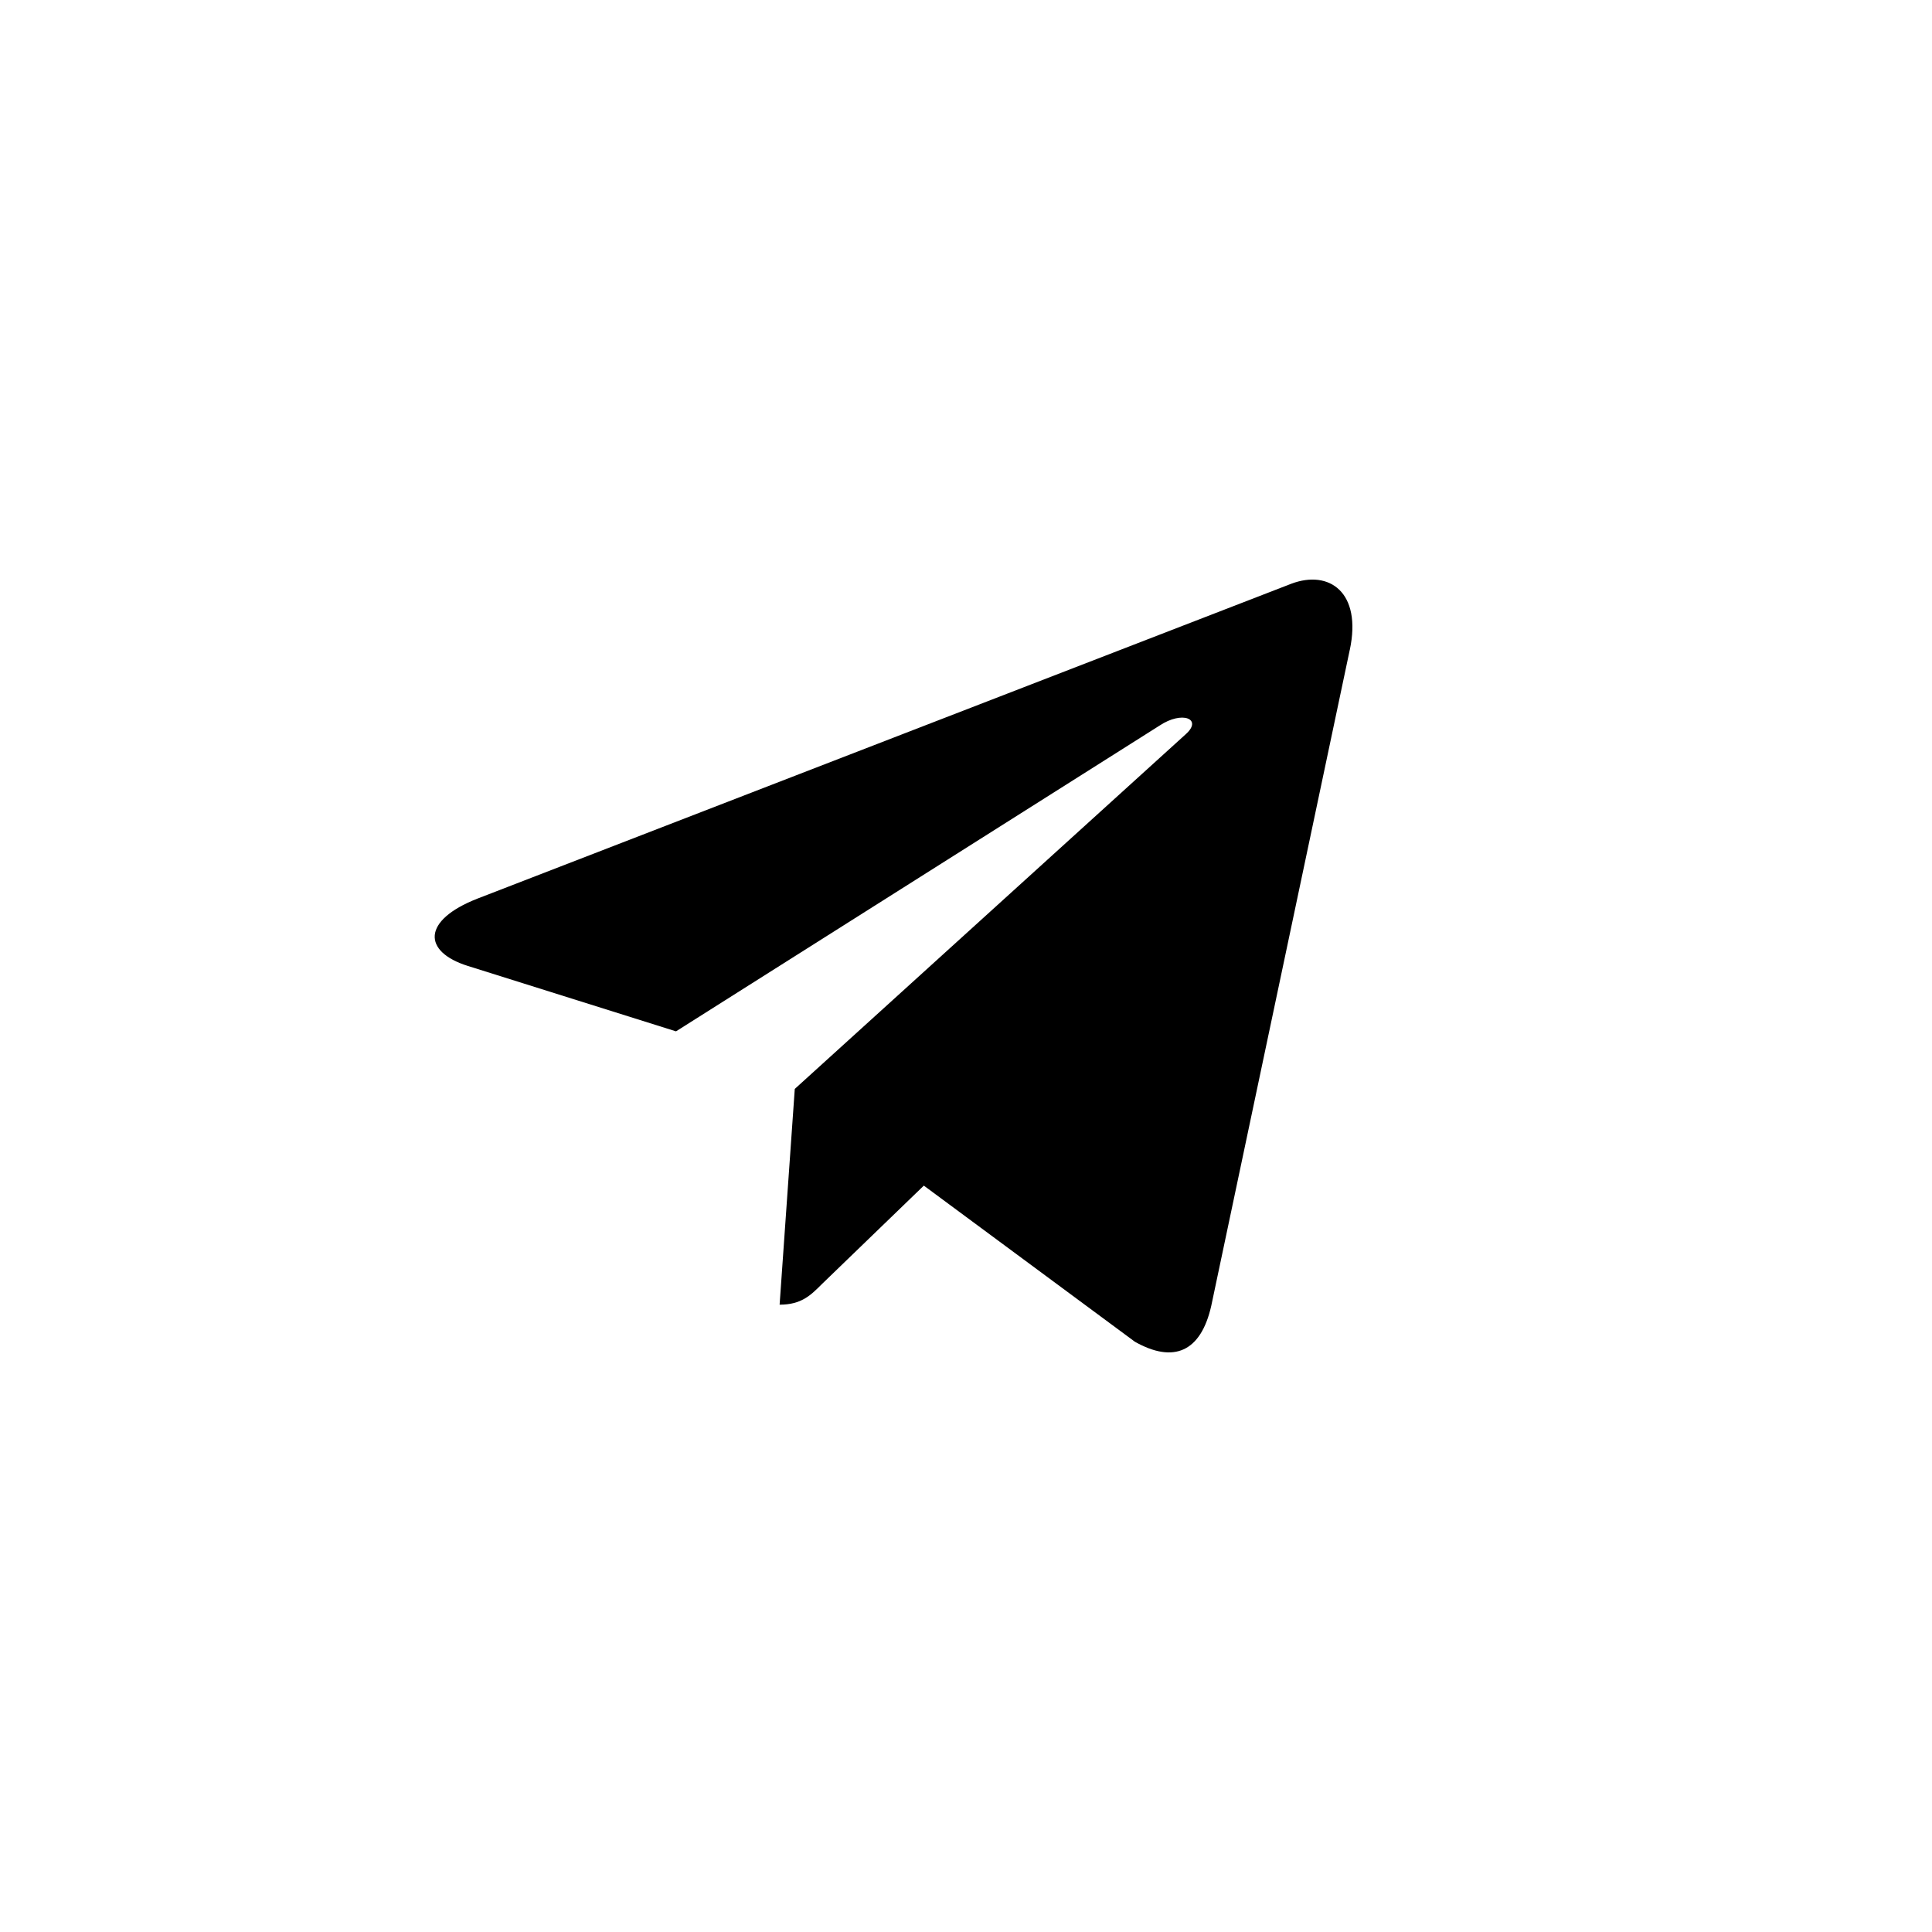
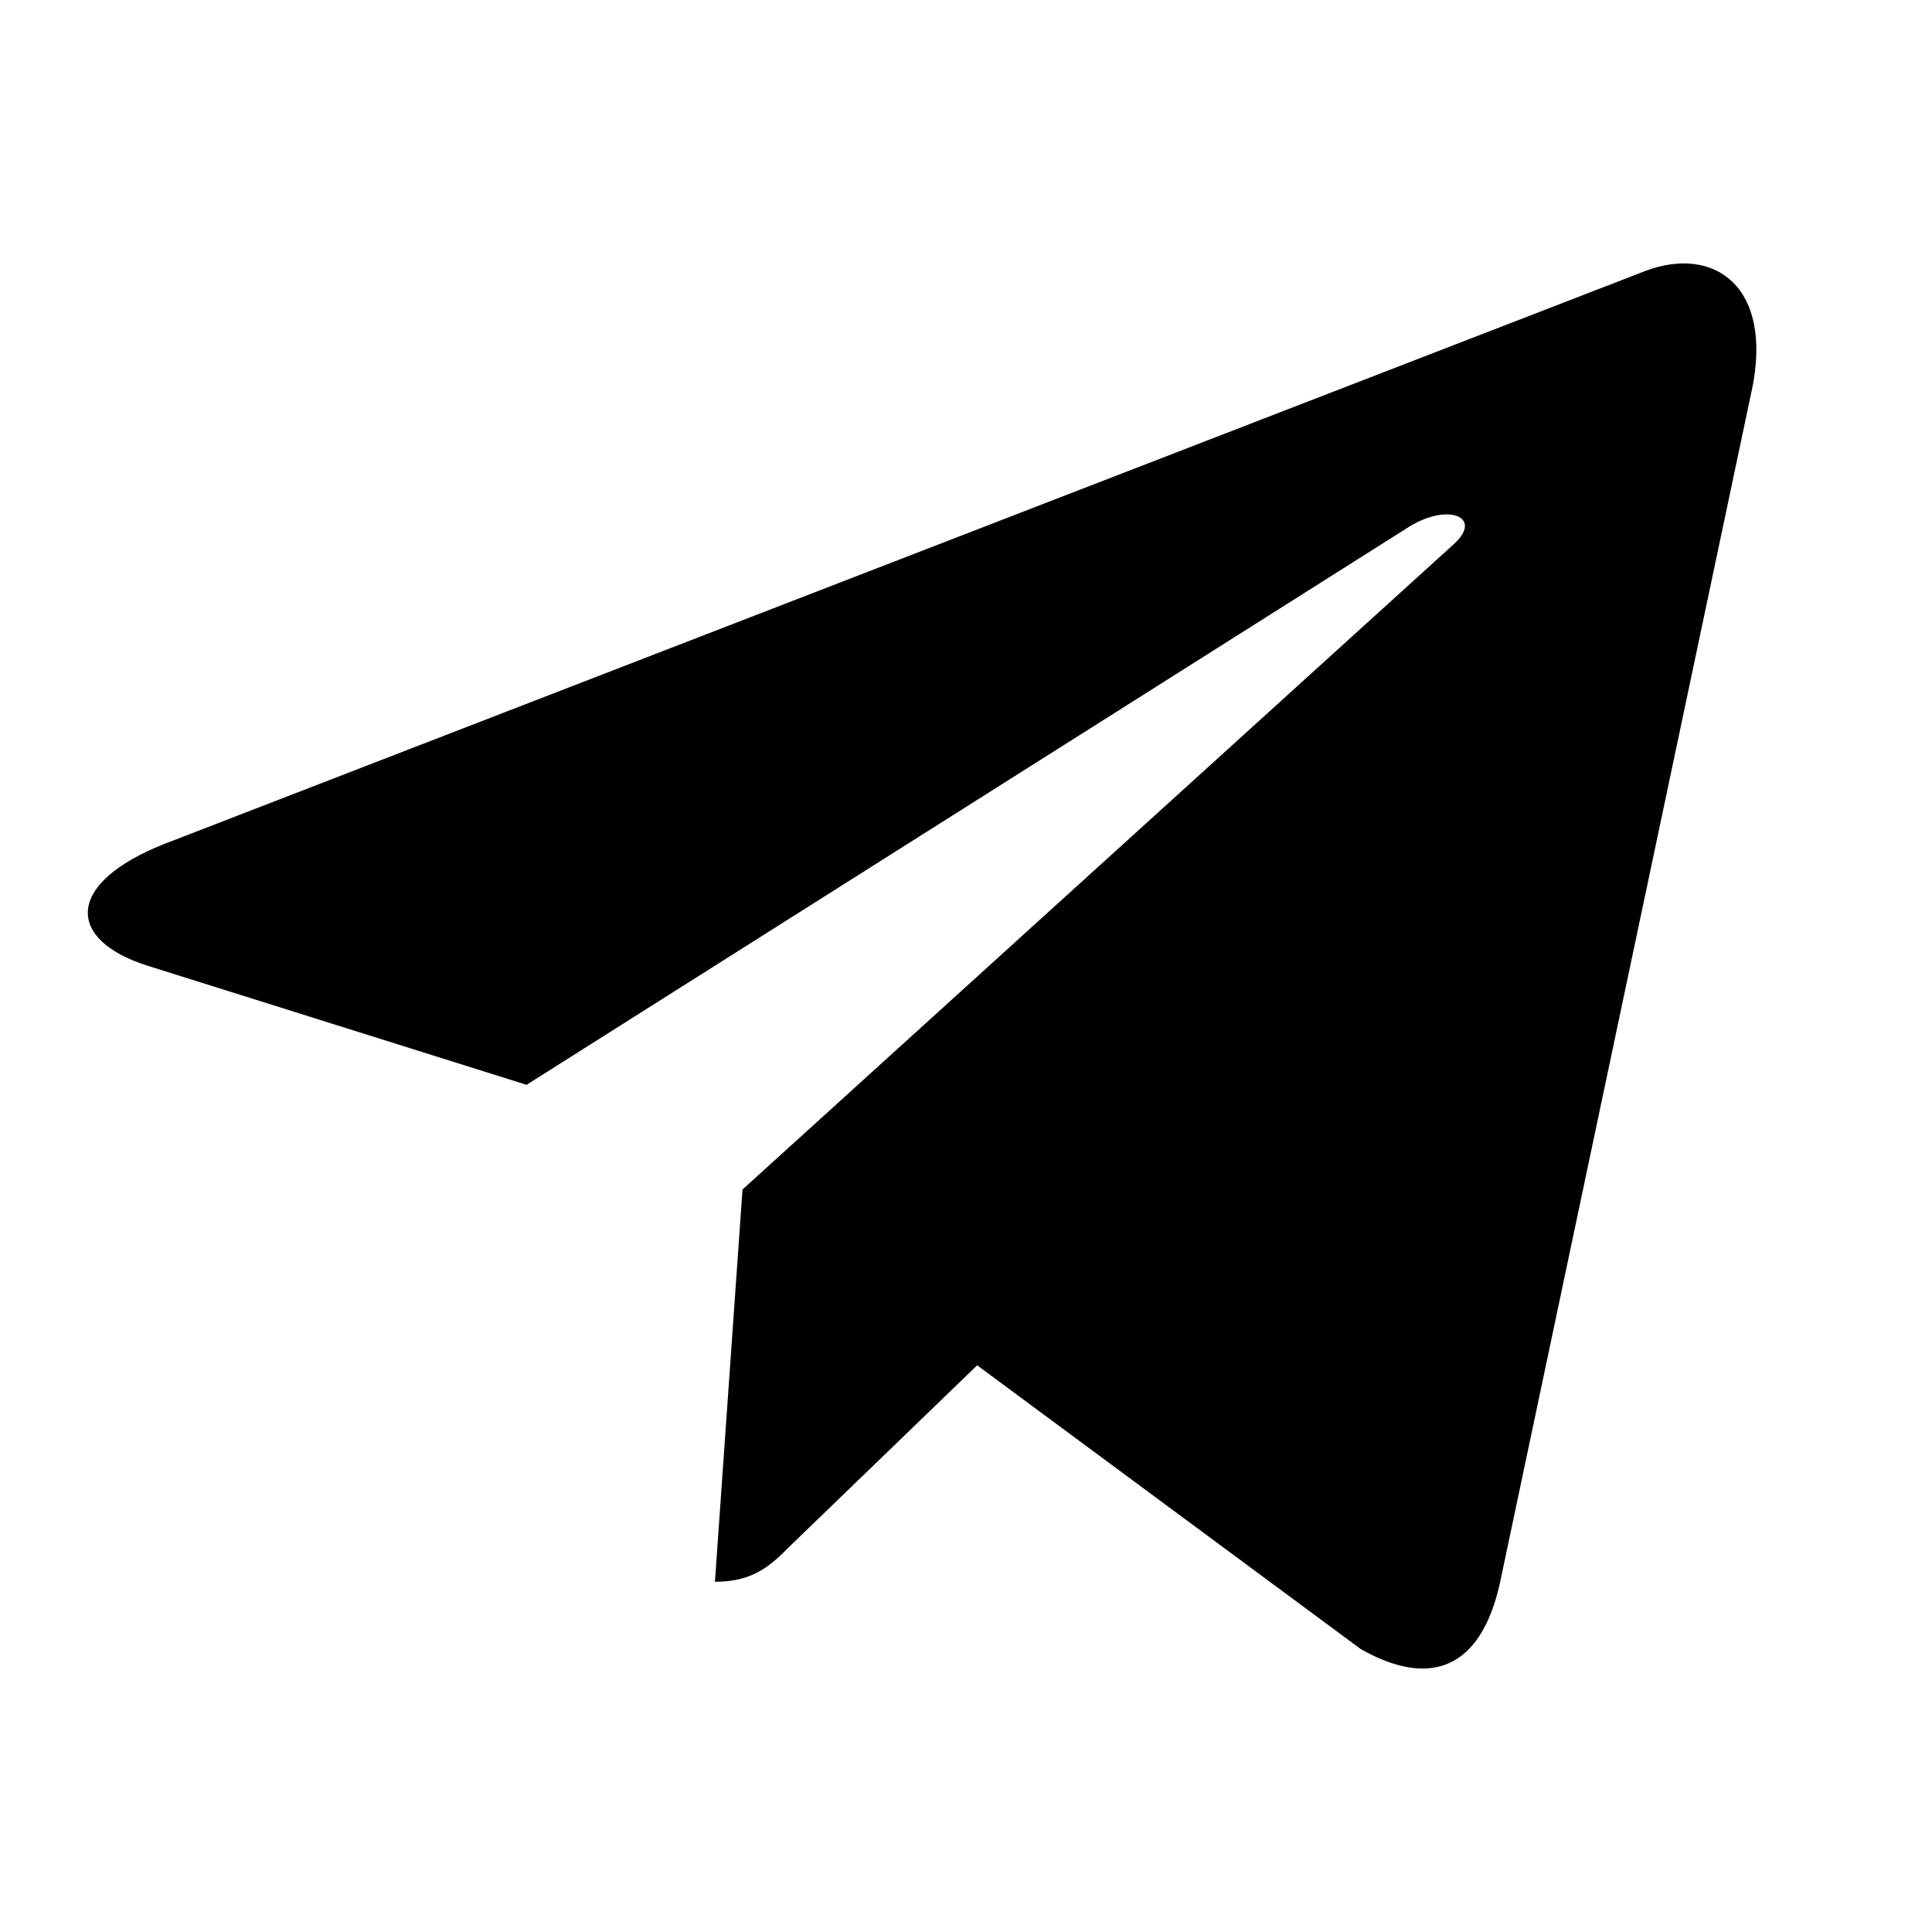
- <svg xmlns="http://www.w3.org/2000/svg" width="40" height="40" viewBox="0 0 40 40" fill="">
+ <svg xmlns="http://www.w3.org/2000/svg" width="40" height="40" viewBox="8 10 22 20" fill="">
  <g clip-path="url(#mask0_15_13804)" x="9" y="12" width="19" height="16">
    <path d="M16.455 22.545L16.141 27.012C16.591 27.012 16.786 26.817 17.019 26.583L19.127 24.547L23.496 27.779C24.297 28.231 24.862 27.993 25.078 27.035L27.945 13.457L27.946 13.456C28.2 12.259 27.518 11.791 26.737 12.085L9.882 18.606C8.732 19.057 8.749 19.705 9.687 19.999L13.996 21.353L24.005 15.024C24.476 14.709 24.904 14.883 24.552 15.199L16.455 22.545Z" fill="" />
  </g>
  <clipPath id="mask0_15_13804">
    <rect width="40" height="40" transform="matrix(-1 0 0 1 40 0)" fill="" />
  </clipPath>
</svg>
